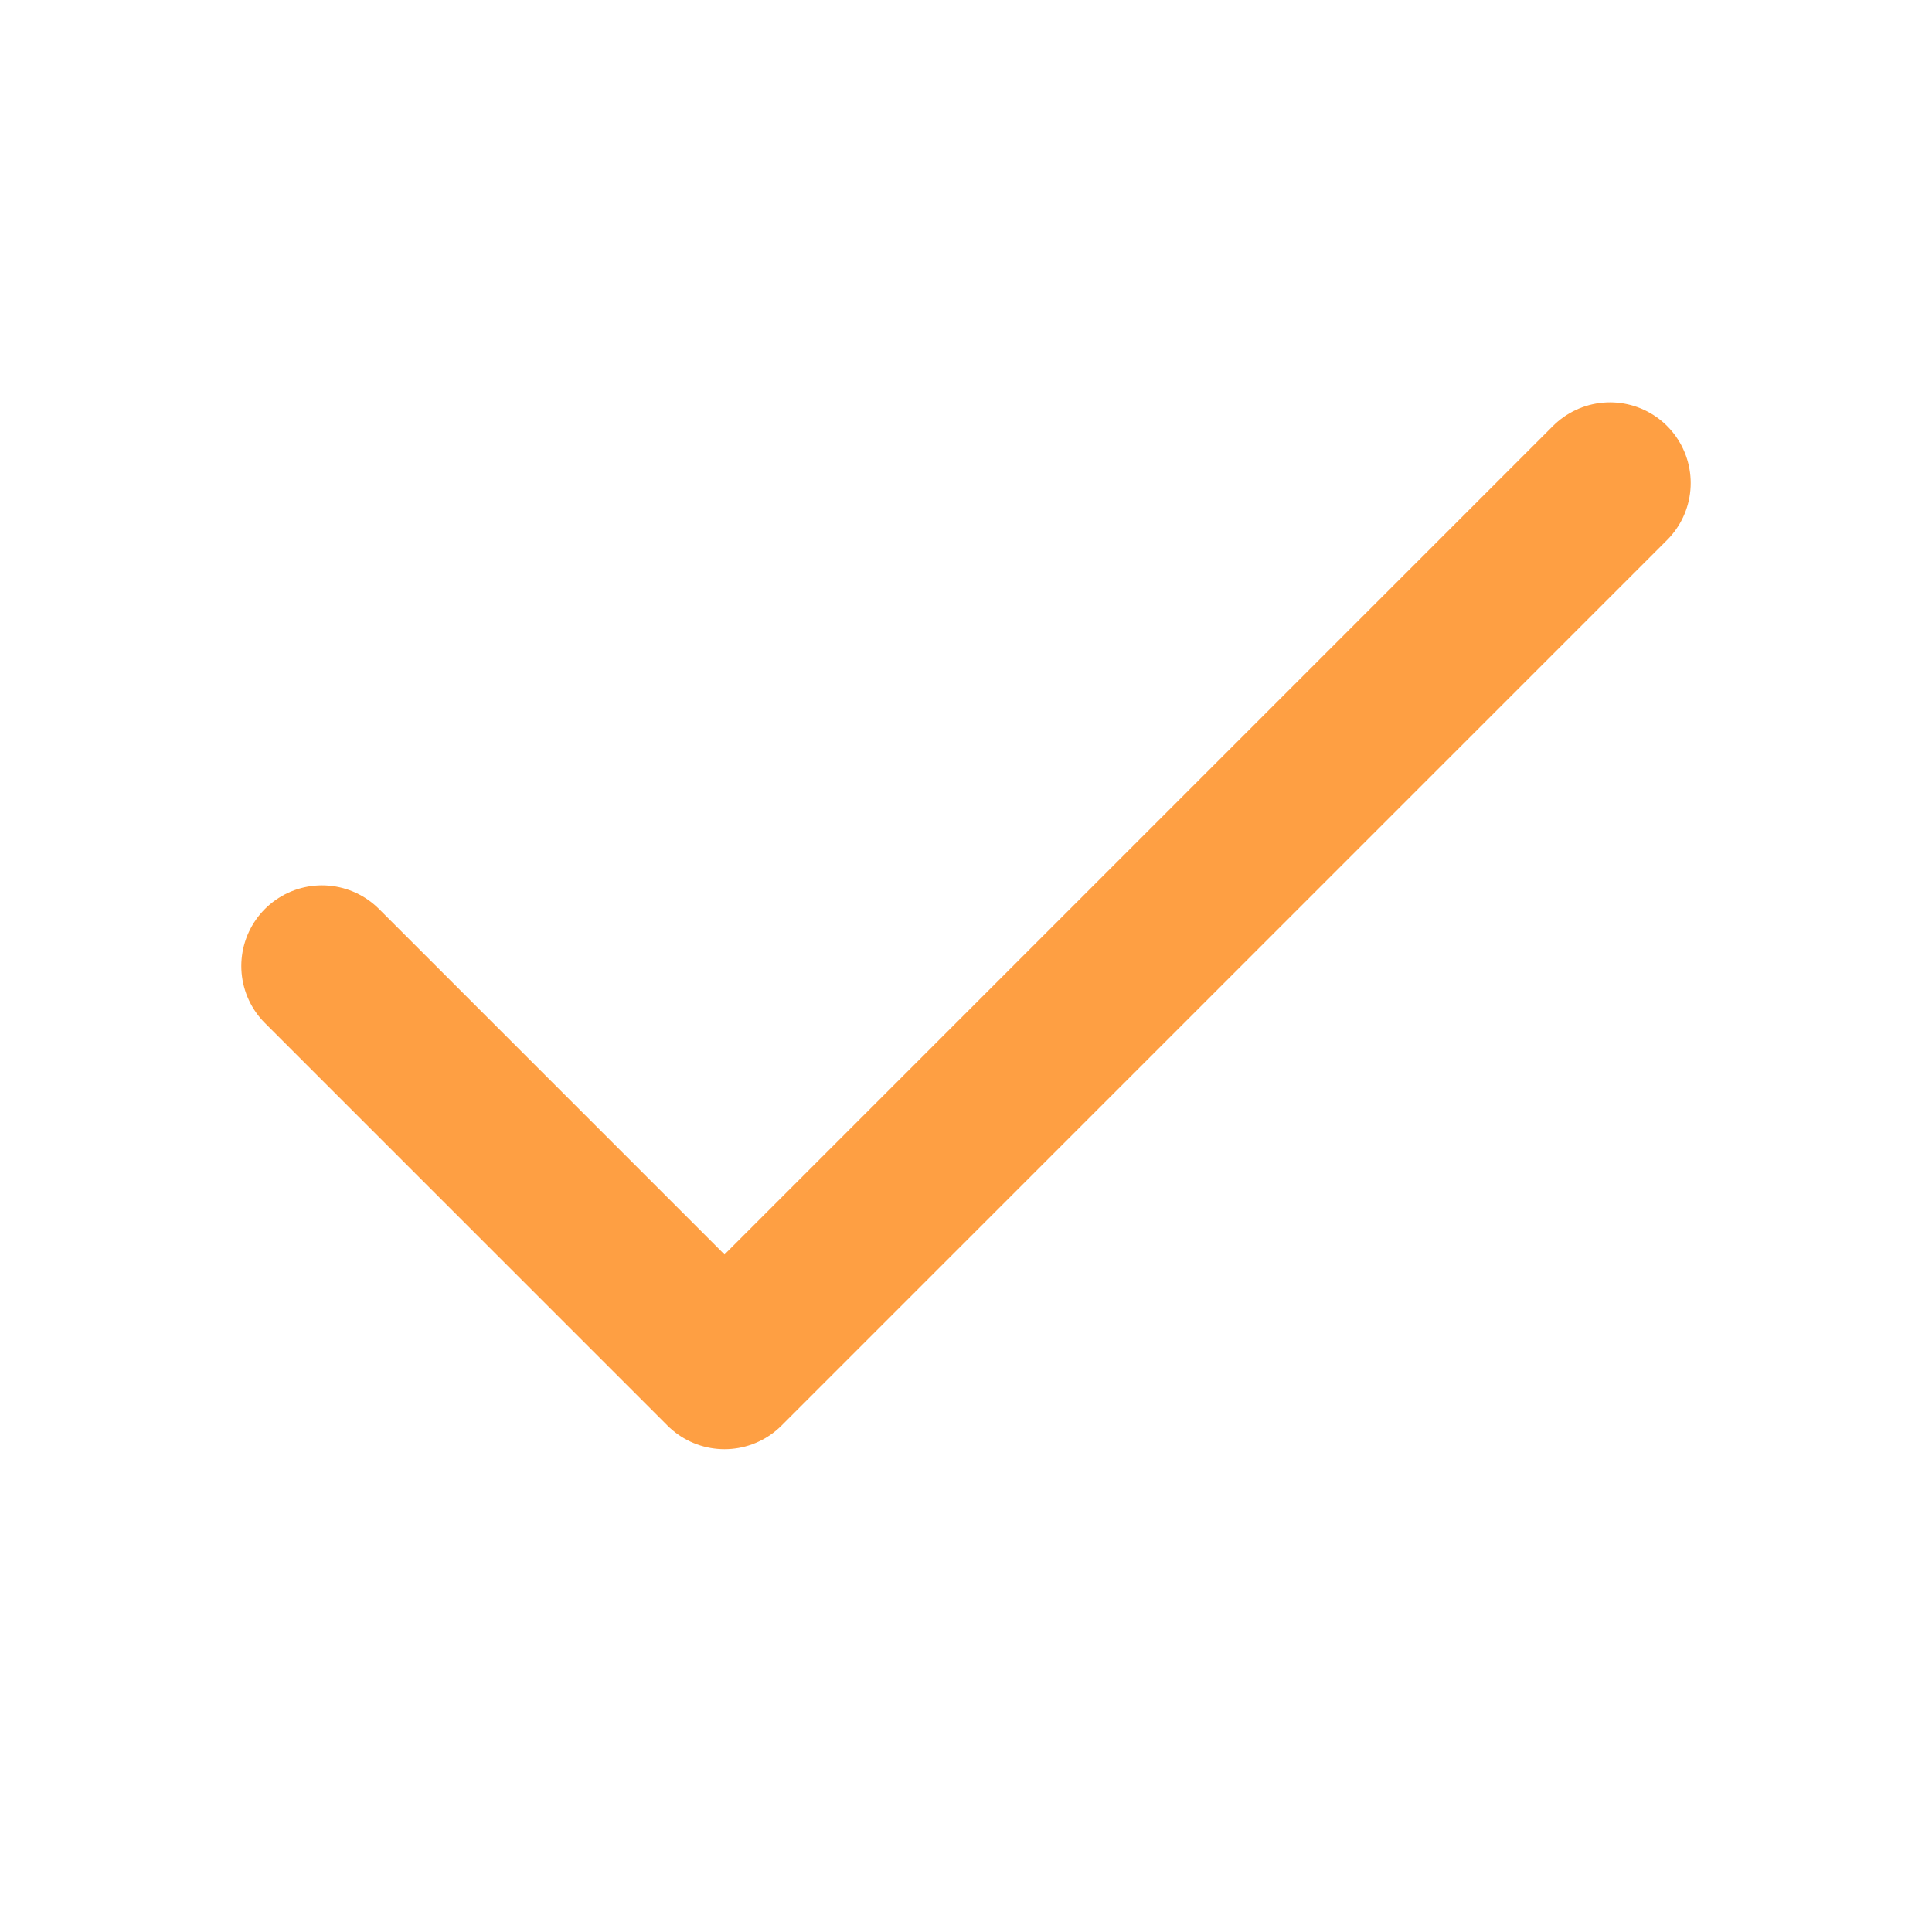
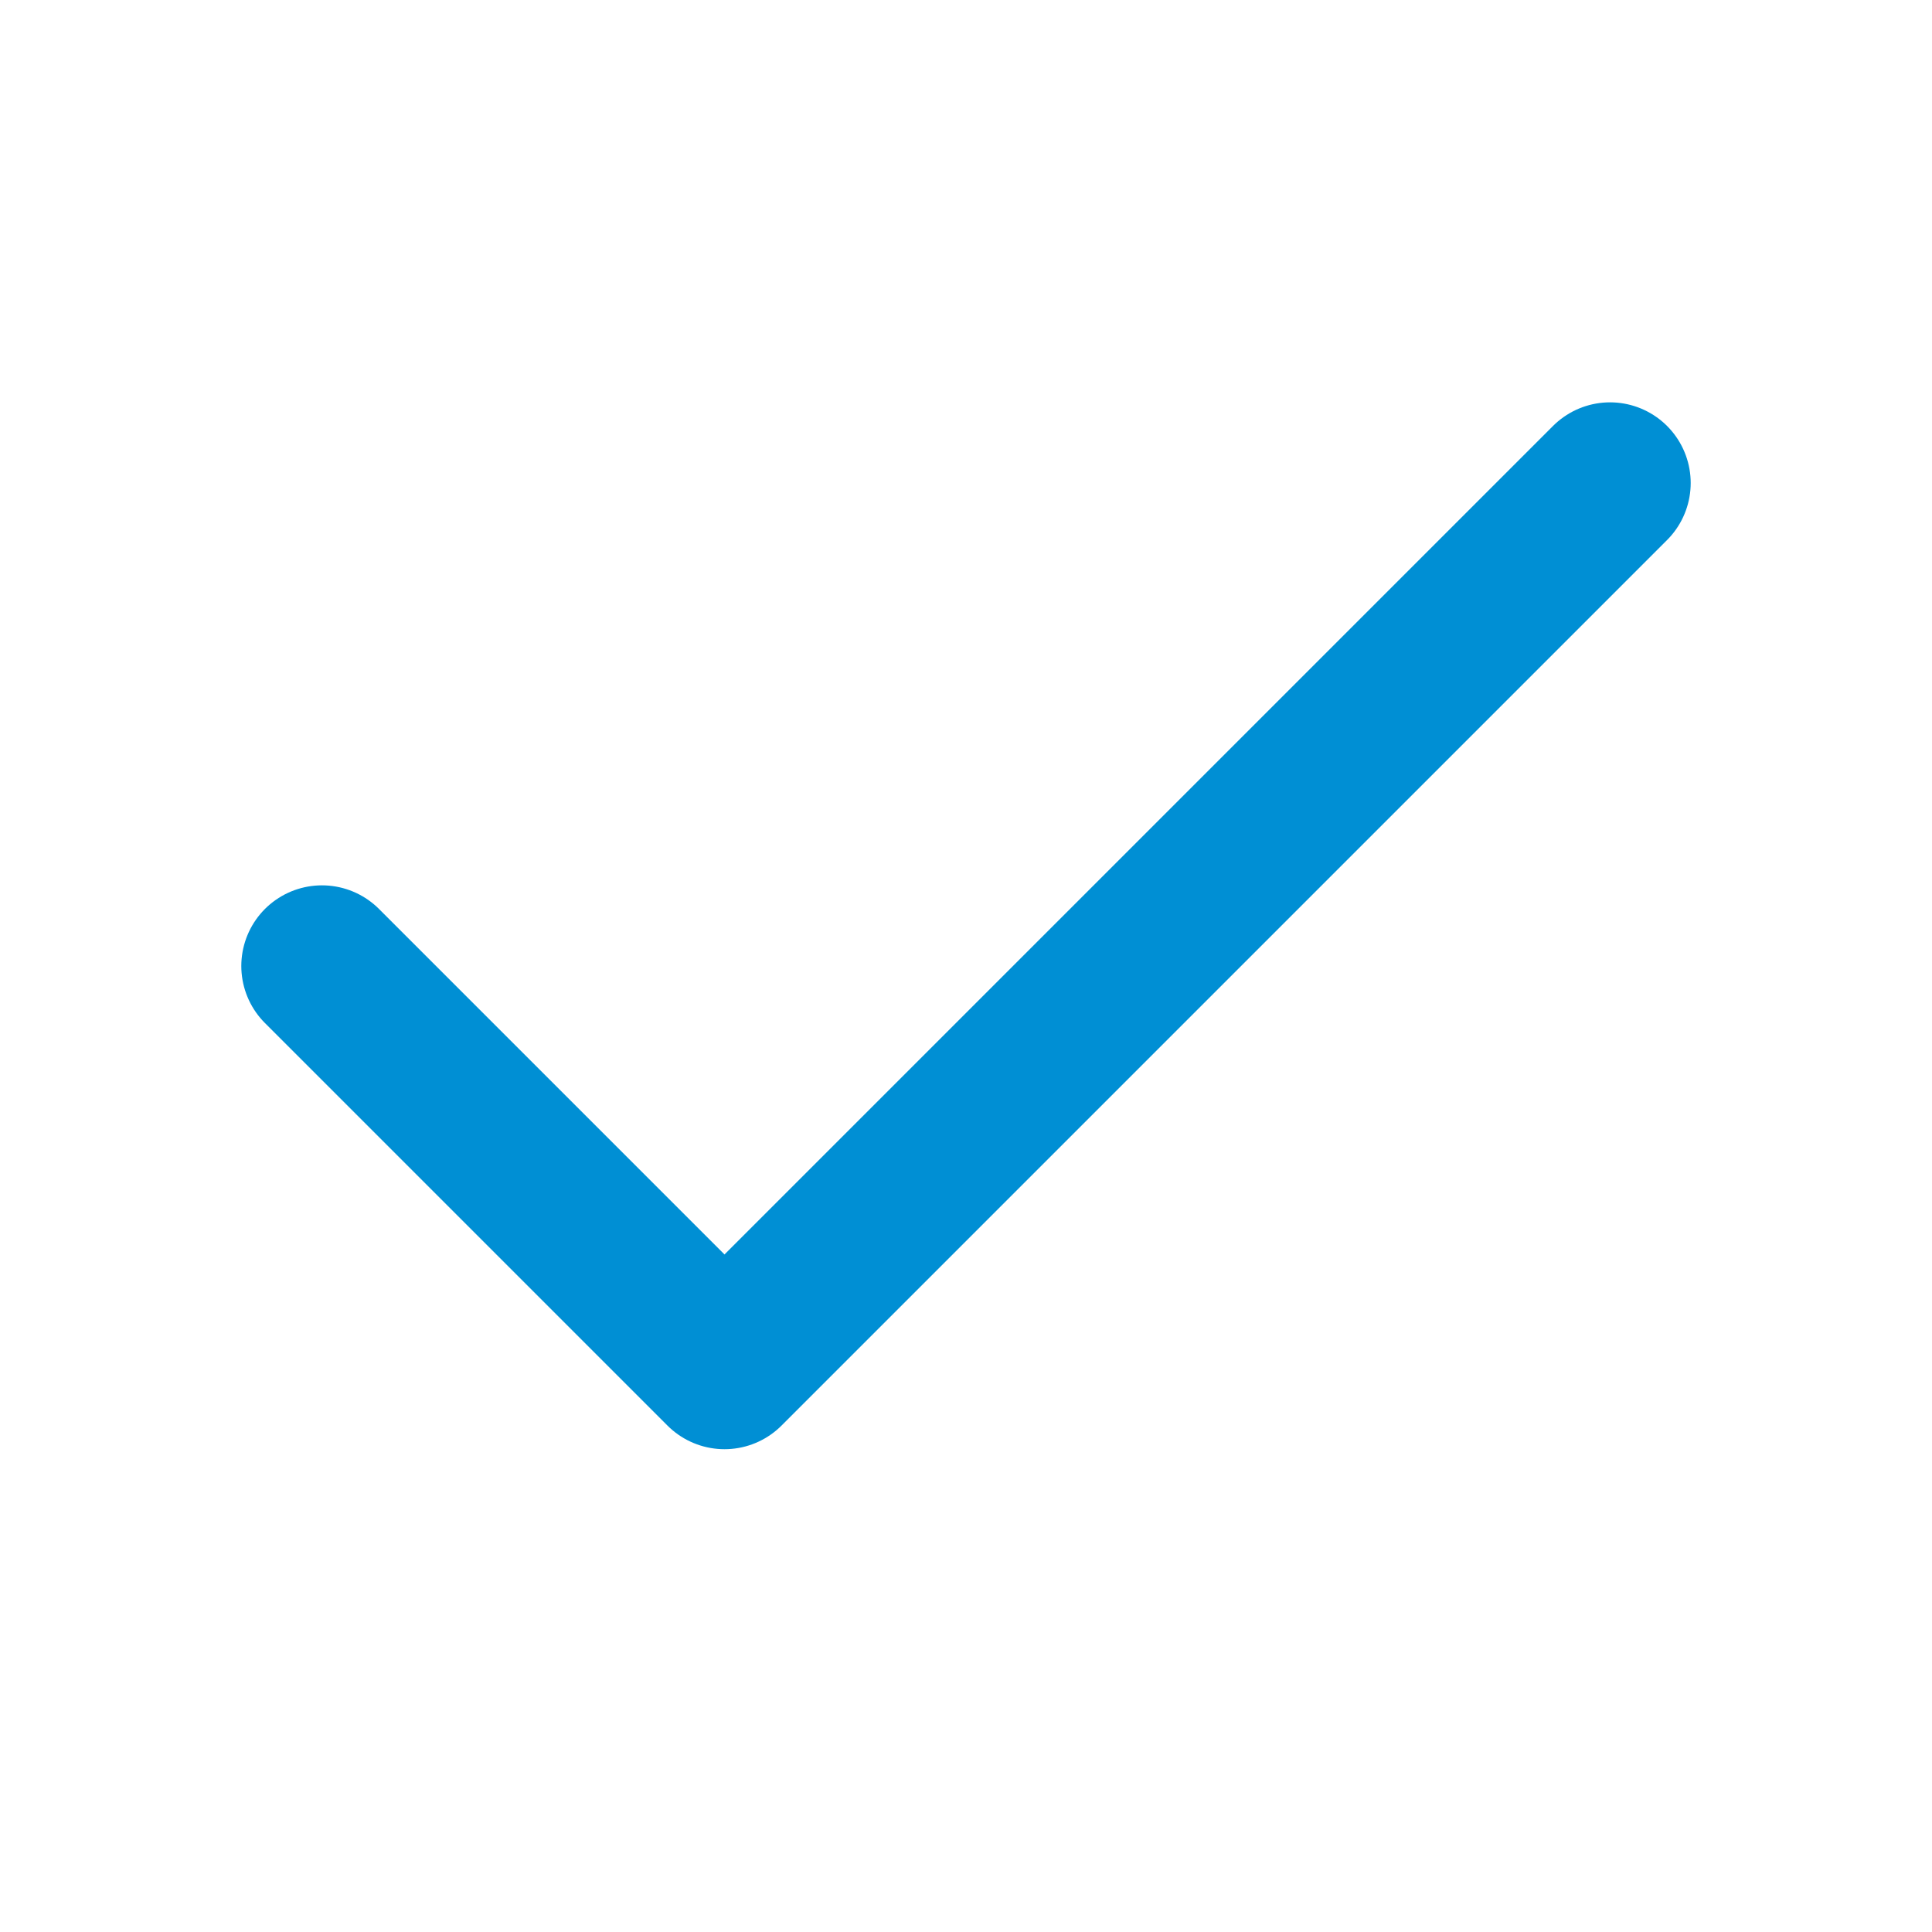
<svg xmlns="http://www.w3.org/2000/svg" width="20" height="20" viewBox="0 0 20 20" fill="none">
-   <path d="M16.667 5L7.5 14.167L3.333 10" stroke="#FE9F43" stroke-width="1.67" stroke-linecap="round" stroke-linejoin="round" />
+   <path d="M16.667 5L7.5 14.167L3.333 10" stroke="#008FD4" stroke-width="1.67" stroke-linecap="round" stroke-linejoin="round" />
</svg>
